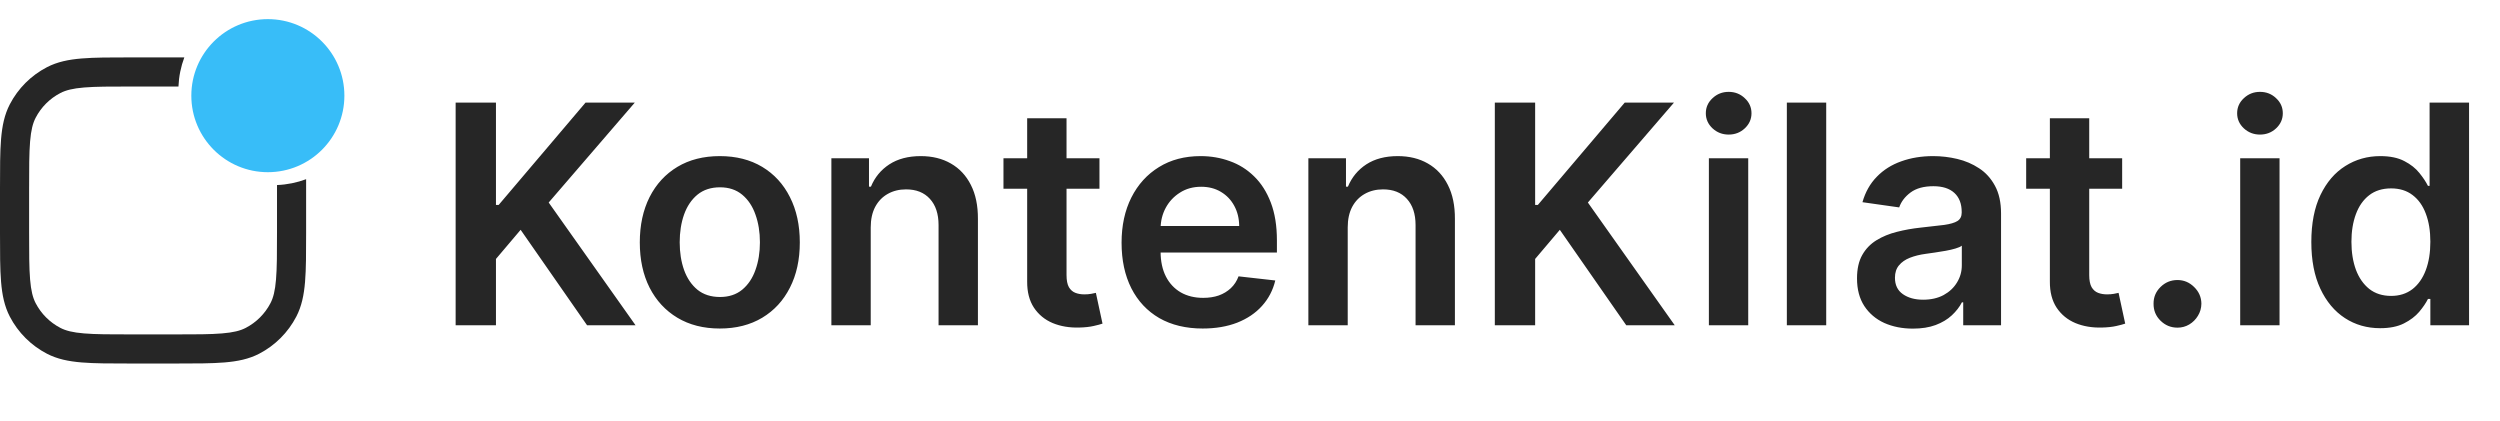
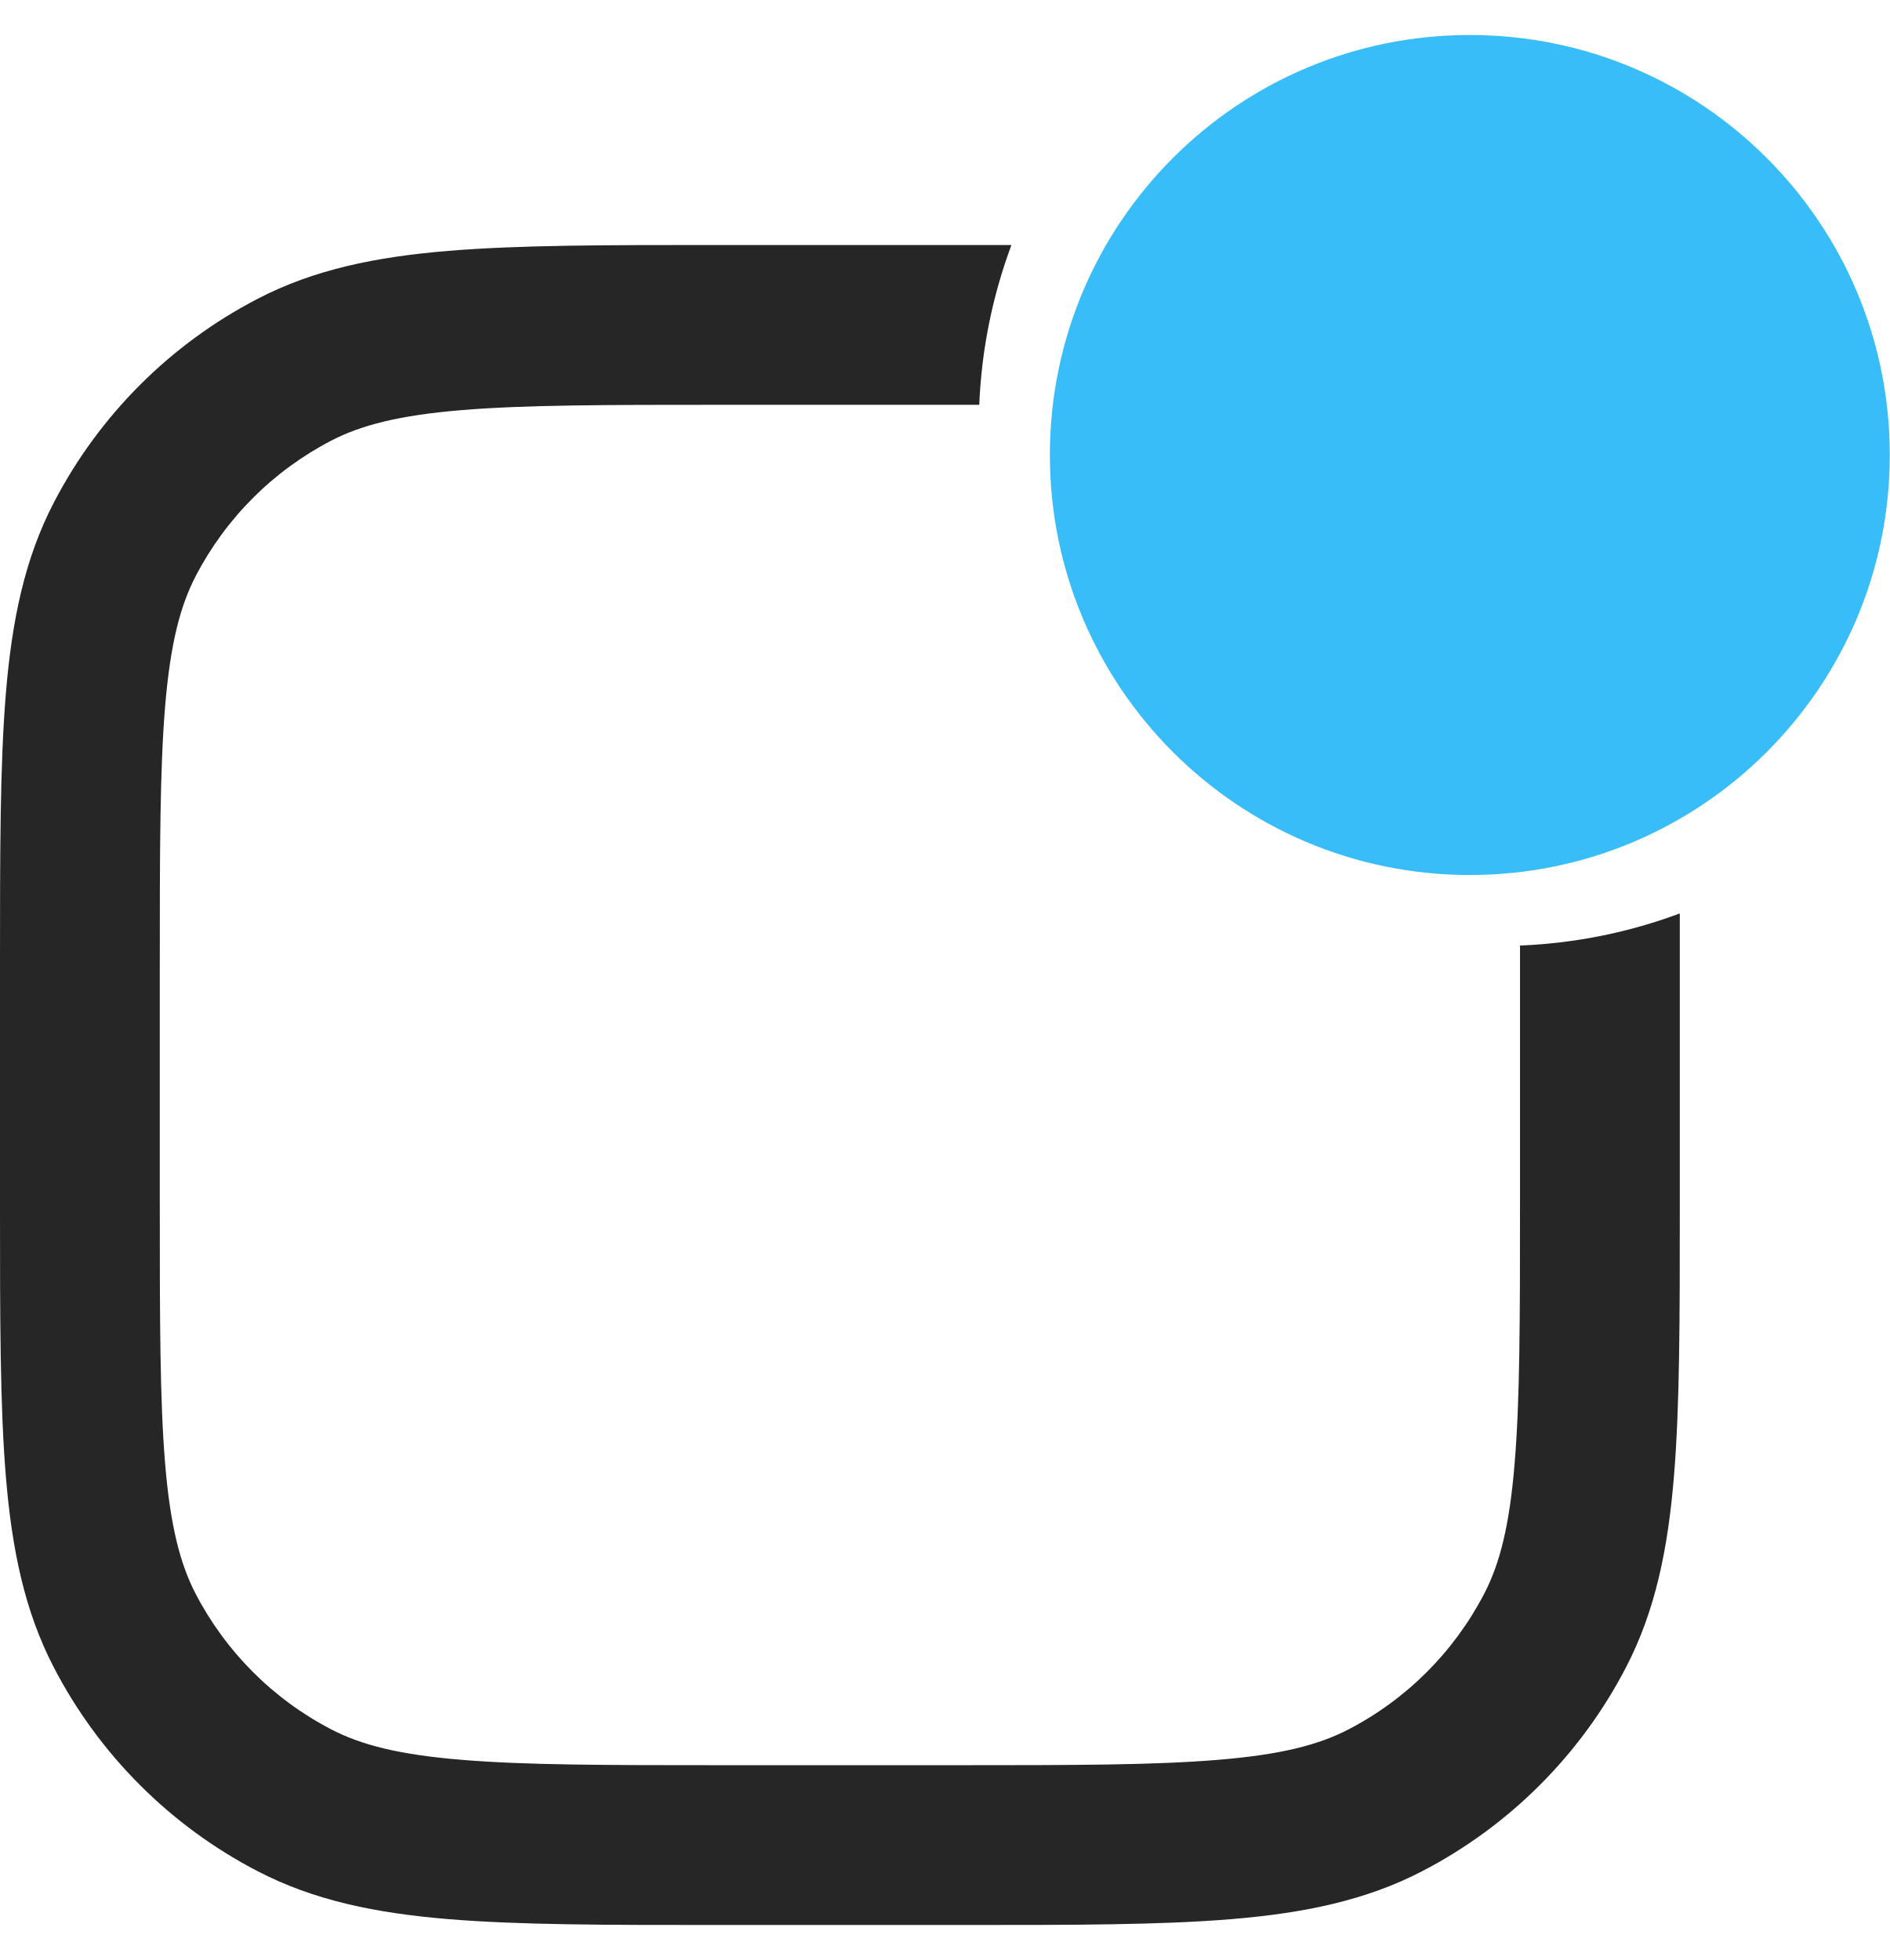
- <svg xmlns="http://www.w3.org/2000/svg" width="196" height="33" viewBox="0 0 196 33" fill="none">
-   <path d="M21.717 14.508V18.205C21.717 19.843 21.716 21.002 21.64 21.907C21.567 22.799 21.427 23.342 21.205 23.768C20.774 24.597 20.098 25.274 19.268 25.705C18.842 25.927 18.299 26.067 17.407 26.14C16.502 26.216 15.343 26.217 13.706 26.217H10.294C8.657 26.217 7.498 26.216 6.593 26.14C5.701 26.067 5.158 25.927 4.732 25.705C3.902 25.274 3.226 24.597 2.795 23.768C2.574 23.342 2.433 22.799 2.359 21.907C2.284 21.002 2.283 19.843 2.283 18.205V14.794C2.283 13.156 2.284 11.998 2.359 11.093C2.433 10.201 2.574 9.658 2.795 9.232C3.226 8.402 3.902 7.726 4.732 7.295C5.158 7.074 5.701 6.933 6.593 6.859C7.498 6.784 8.657 6.783 10.294 6.783H13.991C14.024 5.983 14.184 5.215 14.451 4.5H10.244C8.668 4.5 7.415 4.5 6.404 4.584C5.368 4.67 4.486 4.85 3.68 5.269C2.433 5.916 1.416 6.933 0.769 8.18C0.35 8.986 0.17 9.868 0.084 10.904C4.9334e-07 11.915 0 13.168 0 14.744V18.256C0 19.832 4.9334e-07 21.085 0.084 22.096C0.17 23.131 0.35 24.014 0.769 24.82C1.416 26.067 2.433 27.084 3.68 27.731C4.486 28.15 5.368 28.33 6.404 28.416C7.415 28.5 8.668 28.5 10.244 28.5H13.756C15.332 28.5 16.585 28.5 17.596 28.416C18.631 28.33 19.514 28.15 20.32 27.731C21.567 27.084 22.584 26.067 23.231 24.82C23.65 24.014 23.83 23.131 23.916 22.096C24 21.085 24 19.832 24 18.256V14.049C23.285 14.316 22.517 14.475 21.717 14.508Z" fill="#262626" />
-   <path d="M35.722 25.5V8.045H38.883V16.065H39.097L45.906 8.045H49.767L43.017 15.878L49.827 25.5H46.026L40.818 18.017L38.883 20.301V25.5H35.722ZM56.433 25.756C55.154 25.756 54.046 25.474 53.109 24.912C52.171 24.349 51.444 23.562 50.927 22.551C50.416 21.54 50.16 20.358 50.16 19.006C50.16 17.653 50.416 16.469 50.927 15.452C51.444 14.435 52.171 13.645 53.109 13.082C54.046 12.52 55.154 12.239 56.433 12.239C57.711 12.239 58.819 12.52 59.757 13.082C60.694 13.645 61.419 14.435 61.93 15.452C62.447 16.469 62.705 17.653 62.705 19.006C62.705 20.358 62.447 21.54 61.93 22.551C61.419 23.562 60.694 24.349 59.757 24.912C58.819 25.474 57.711 25.756 56.433 25.756ZM56.45 23.284C57.143 23.284 57.722 23.094 58.188 22.713C58.654 22.327 59.001 21.81 59.228 21.162C59.461 20.514 59.578 19.793 59.578 18.997C59.578 18.196 59.461 17.472 59.228 16.824C59.001 16.171 58.654 15.651 58.188 15.264C57.722 14.878 57.143 14.685 56.45 14.685C55.739 14.685 55.149 14.878 54.677 15.264C54.211 15.651 53.862 16.171 53.629 16.824C53.401 17.472 53.288 18.196 53.288 18.997C53.288 19.793 53.401 20.514 53.629 21.162C53.862 21.81 54.211 22.327 54.677 22.713C55.149 23.094 55.739 23.284 56.45 23.284ZM68.265 17.829V25.5H65.18V12.409H68.129V14.633H68.282C68.583 13.901 69.064 13.318 69.723 12.886C70.387 12.454 71.208 12.239 72.186 12.239C73.089 12.239 73.876 12.432 74.546 12.818C75.223 13.204 75.745 13.764 76.115 14.497C76.49 15.23 76.674 16.119 76.669 17.165V25.5H73.583V17.642C73.583 16.767 73.356 16.082 72.902 15.588C72.453 15.094 71.831 14.847 71.035 14.847C70.495 14.847 70.015 14.966 69.595 15.204C69.18 15.438 68.853 15.776 68.615 16.219C68.382 16.662 68.265 17.199 68.265 17.829ZM86.198 12.409V14.796H78.672V12.409H86.198ZM80.53 9.273H83.616V21.562C83.616 21.977 83.678 22.296 83.803 22.517C83.934 22.733 84.104 22.881 84.314 22.96C84.525 23.04 84.758 23.079 85.013 23.079C85.207 23.079 85.383 23.065 85.542 23.037C85.707 23.009 85.832 22.983 85.917 22.96L86.437 25.372C86.272 25.429 86.036 25.491 85.729 25.56C85.428 25.628 85.059 25.668 84.621 25.679C83.849 25.702 83.153 25.585 82.533 25.329C81.914 25.068 81.422 24.665 81.059 24.119C80.701 23.574 80.525 22.892 80.53 22.074V9.273ZM94.289 25.756C92.977 25.756 91.843 25.483 90.888 24.938C89.94 24.386 89.21 23.608 88.698 22.602C88.187 21.591 87.931 20.401 87.931 19.031C87.931 17.685 88.187 16.503 88.698 15.486C89.215 14.463 89.937 13.668 90.863 13.099C91.789 12.526 92.877 12.239 94.127 12.239C94.934 12.239 95.695 12.369 96.411 12.631C97.133 12.886 97.769 13.284 98.32 13.824C98.877 14.364 99.315 15.051 99.633 15.886C99.951 16.716 100.11 17.704 100.11 18.852V19.798H89.38V17.719H97.153C97.147 17.128 97.019 16.602 96.769 16.142C96.519 15.676 96.17 15.31 95.721 15.043C95.278 14.776 94.761 14.642 94.17 14.642C93.539 14.642 92.985 14.796 92.508 15.102C92.031 15.403 91.658 15.801 91.391 16.296C91.13 16.784 90.996 17.321 90.991 17.906V19.722C90.991 20.483 91.13 21.136 91.408 21.682C91.687 22.222 92.076 22.636 92.576 22.926C93.076 23.21 93.661 23.352 94.332 23.352C94.781 23.352 95.187 23.29 95.55 23.165C95.914 23.034 96.229 22.844 96.496 22.594C96.763 22.344 96.965 22.034 97.102 21.665L99.982 21.989C99.8 22.75 99.454 23.415 98.942 23.983C98.437 24.546 97.789 24.983 96.999 25.296C96.21 25.602 95.306 25.756 94.289 25.756ZM105.661 17.829V25.5H102.576V12.409H105.525V14.633H105.678C105.98 13.901 106.46 13.318 107.119 12.886C107.784 12.454 108.605 12.239 109.582 12.239C110.485 12.239 111.272 12.432 111.943 12.818C112.619 13.204 113.142 13.764 113.511 14.497C113.886 15.23 114.07 16.119 114.065 17.165V25.5H110.98V17.642C110.98 16.767 110.752 16.082 110.298 15.588C109.849 15.094 109.227 14.847 108.431 14.847C107.892 14.847 107.411 14.966 106.991 15.204C106.576 15.438 106.249 15.776 106.011 16.219C105.778 16.662 105.661 17.199 105.661 17.829ZM117.194 25.5V8.045H120.355V16.065H120.569L127.378 8.045H131.239L124.489 15.878L131.299 25.5H127.498L122.29 18.017L120.355 20.301V25.5H117.194ZM133.976 25.5V12.409H137.061V25.5H133.976ZM135.527 10.551C135.038 10.551 134.618 10.389 134.265 10.065C133.913 9.736 133.737 9.341 133.737 8.881C133.737 8.415 133.913 8.02 134.265 7.696C134.618 7.366 135.038 7.202 135.527 7.202C136.021 7.202 136.442 7.366 136.788 7.696C137.14 8.02 137.317 8.415 137.317 8.881C137.317 9.341 137.14 9.736 136.788 10.065C136.442 10.389 136.021 10.551 135.527 10.551ZM143.175 8.045V25.5H140.089V8.045H143.175ZM149.97 25.764C149.141 25.764 148.394 25.616 147.729 25.321C147.07 25.02 146.547 24.577 146.161 23.991C145.78 23.406 145.59 22.685 145.59 21.827C145.59 21.088 145.726 20.477 145.999 19.994C146.271 19.511 146.644 19.125 147.115 18.835C147.587 18.546 148.118 18.327 148.709 18.179C149.306 18.026 149.922 17.915 150.558 17.847C151.325 17.767 151.948 17.696 152.425 17.634C152.902 17.565 153.249 17.463 153.465 17.327C153.686 17.185 153.797 16.966 153.797 16.671V16.619C153.797 15.977 153.607 15.48 153.226 15.128C152.845 14.776 152.297 14.599 151.581 14.599C150.825 14.599 150.226 14.764 149.783 15.094C149.345 15.423 149.05 15.812 148.896 16.261L146.016 15.852C146.243 15.057 146.618 14.392 147.141 13.858C147.664 13.318 148.303 12.915 149.058 12.648C149.814 12.375 150.649 12.239 151.564 12.239C152.195 12.239 152.823 12.312 153.448 12.46C154.073 12.608 154.644 12.852 155.161 13.193C155.678 13.528 156.092 13.986 156.405 14.565C156.723 15.145 156.882 15.869 156.882 16.739V25.5H153.916V23.702H153.814C153.627 24.065 153.362 24.406 153.021 24.724C152.686 25.037 152.263 25.29 151.752 25.483C151.246 25.671 150.652 25.764 149.97 25.764ZM150.771 23.497C151.391 23.497 151.928 23.375 152.382 23.131C152.837 22.881 153.186 22.551 153.431 22.142C153.681 21.733 153.806 21.287 153.806 20.804V19.261C153.709 19.341 153.544 19.415 153.311 19.483C153.084 19.551 152.828 19.611 152.544 19.662C152.26 19.713 151.979 19.759 151.7 19.798C151.422 19.838 151.181 19.872 150.976 19.901C150.516 19.963 150.104 20.065 149.74 20.207C149.377 20.349 149.09 20.548 148.879 20.804C148.669 21.054 148.564 21.378 148.564 21.776C148.564 22.344 148.771 22.773 149.186 23.062C149.601 23.352 150.129 23.497 150.771 23.497ZM166.377 12.409V14.796H158.852V12.409H166.377ZM160.71 9.273H163.795V21.562C163.795 21.977 163.858 22.296 163.983 22.517C164.113 22.733 164.284 22.881 164.494 22.96C164.704 23.04 164.937 23.079 165.193 23.079C165.386 23.079 165.562 23.065 165.721 23.037C165.886 23.009 166.011 22.983 166.096 22.96L166.616 25.372C166.451 25.429 166.216 25.491 165.909 25.56C165.608 25.628 165.238 25.668 164.801 25.679C164.028 25.702 163.332 25.585 162.713 25.329C162.093 25.068 161.602 24.665 161.238 24.119C160.88 23.574 160.704 22.892 160.71 22.074V9.273ZM170.714 25.688C170.197 25.688 169.754 25.506 169.385 25.142C169.015 24.778 168.834 24.335 168.839 23.812C168.834 23.301 169.015 22.864 169.385 22.5C169.754 22.136 170.197 21.954 170.714 21.954C171.214 21.954 171.649 22.136 172.018 22.5C172.393 22.864 172.584 23.301 172.589 23.812C172.584 24.159 172.493 24.474 172.317 24.759C172.146 25.043 171.919 25.27 171.635 25.44C171.356 25.605 171.05 25.688 170.714 25.688ZM175.631 25.5V12.409H178.716V25.5H175.631ZM177.182 10.551C176.693 10.551 176.273 10.389 175.92 10.065C175.568 9.736 175.392 9.341 175.392 8.881C175.392 8.415 175.568 8.02 175.92 7.696C176.273 7.366 176.693 7.202 177.182 7.202C177.676 7.202 178.097 7.366 178.443 7.696C178.795 8.02 178.972 8.415 178.972 8.881C178.972 9.341 178.795 9.736 178.443 10.065C178.097 10.389 177.676 10.551 177.182 10.551ZM186.602 25.73C185.574 25.73 184.654 25.466 183.841 24.938C183.029 24.409 182.387 23.642 181.915 22.636C181.443 21.631 181.208 20.409 181.208 18.972C181.208 17.517 181.446 16.29 181.923 15.29C182.406 14.284 183.057 13.526 183.875 13.014C184.693 12.497 185.605 12.239 186.611 12.239C187.378 12.239 188.009 12.369 188.503 12.631C188.997 12.886 189.389 13.196 189.679 13.56C189.969 13.918 190.193 14.256 190.352 14.574H190.48V8.045H193.574V25.5H190.54V23.438H190.352C190.193 23.756 189.963 24.094 189.662 24.452C189.361 24.804 188.963 25.105 188.469 25.355C187.975 25.605 187.352 25.73 186.602 25.73ZM187.463 23.199C188.117 23.199 188.673 23.023 189.134 22.671C189.594 22.312 189.943 21.815 190.182 21.179C190.421 20.543 190.54 19.801 190.54 18.954C190.54 18.108 190.421 17.372 190.182 16.747C189.949 16.122 189.602 15.636 189.142 15.29C188.688 14.943 188.128 14.77 187.463 14.77C186.776 14.77 186.202 14.949 185.742 15.307C185.281 15.665 184.935 16.159 184.702 16.79C184.469 17.421 184.352 18.142 184.352 18.954C184.352 19.773 184.469 20.503 184.702 21.145C184.941 21.781 185.29 22.284 185.75 22.653C186.216 23.017 186.787 23.199 187.463 23.199Z" fill="#262626" />
-   <path d="M15 7.5C15 4.186 17.686 1.5 21 1.5C24.314 1.5 27 4.186 27 7.5C27 10.814 24.314 13.5 21 13.5C17.686 13.5 15 10.814 15 7.5Z" fill="#38BDF8" />
+ <svg xmlns="http://www.w3.org/2000/svg" width="27" height="28" viewBox="0 0 27 28" fill="none">
+   <path d="M21.717 13.508V17.205C21.717 18.843 21.716 20.002 21.64 20.907C21.567 21.799 21.427 22.342 21.205 22.768C20.774 23.597 20.098 24.274 19.268 24.705C18.842 24.927 18.299 25.067 17.407 25.14C16.502 25.216 15.343 25.217 13.706 25.217H10.294C8.657 25.217 7.498 25.216 6.593 25.14C5.701 25.067 5.158 24.927 4.732 24.705C3.902 24.274 3.226 23.597 2.795 22.768C2.574 22.342 2.433 21.799 2.359 20.907C2.284 20.002 2.283 18.843 2.283 17.205V13.794C2.283 12.156 2.284 10.998 2.359 10.093C2.433 9.201 2.574 8.658 2.795 8.232C3.226 7.402 3.902 6.726 4.732 6.295C5.158 6.074 5.701 5.933 6.593 5.859C7.498 5.784 8.657 5.783 10.294 5.783H13.991C14.024 4.983 14.184 4.215 14.451 3.5H10.244C8.668 3.5 7.415 3.5 6.404 3.584C5.368 3.67 4.486 3.85 3.68 4.269C2.433 4.916 1.416 5.933 0.769 7.18C0.35 7.986 0.17 8.868 0.084 9.904C4.9334e-07 10.915 0 12.168 0 13.744V17.256C0 18.832 4.9334e-07 20.085 0.084 21.096C0.17 22.131 0.35 23.014 0.769 23.82C1.416 25.067 2.433 26.084 3.68 26.731C4.486 27.15 5.368 27.33 6.404 27.416C7.415 27.5 8.668 27.5 10.244 27.5H13.756C15.332 27.5 16.585 27.5 17.596 27.416C18.631 27.33 19.514 27.15 20.32 26.731C21.567 26.084 22.584 25.067 23.231 23.82C23.65 23.014 23.83 22.131 23.916 21.096C24 20.085 24 18.832 24 17.256V13.049C23.285 13.316 22.517 13.475 21.717 13.508Z" fill="#262626" />
+   <path d="M15 6.5C15 3.186 17.686 0.5 21 0.5C24.314 0.5 27 3.186 27 6.5C27 9.814 24.314 12.5 21 12.5C17.686 12.5 15 9.814 15 6.5Z" fill="#38BDF8" />
</svg>
